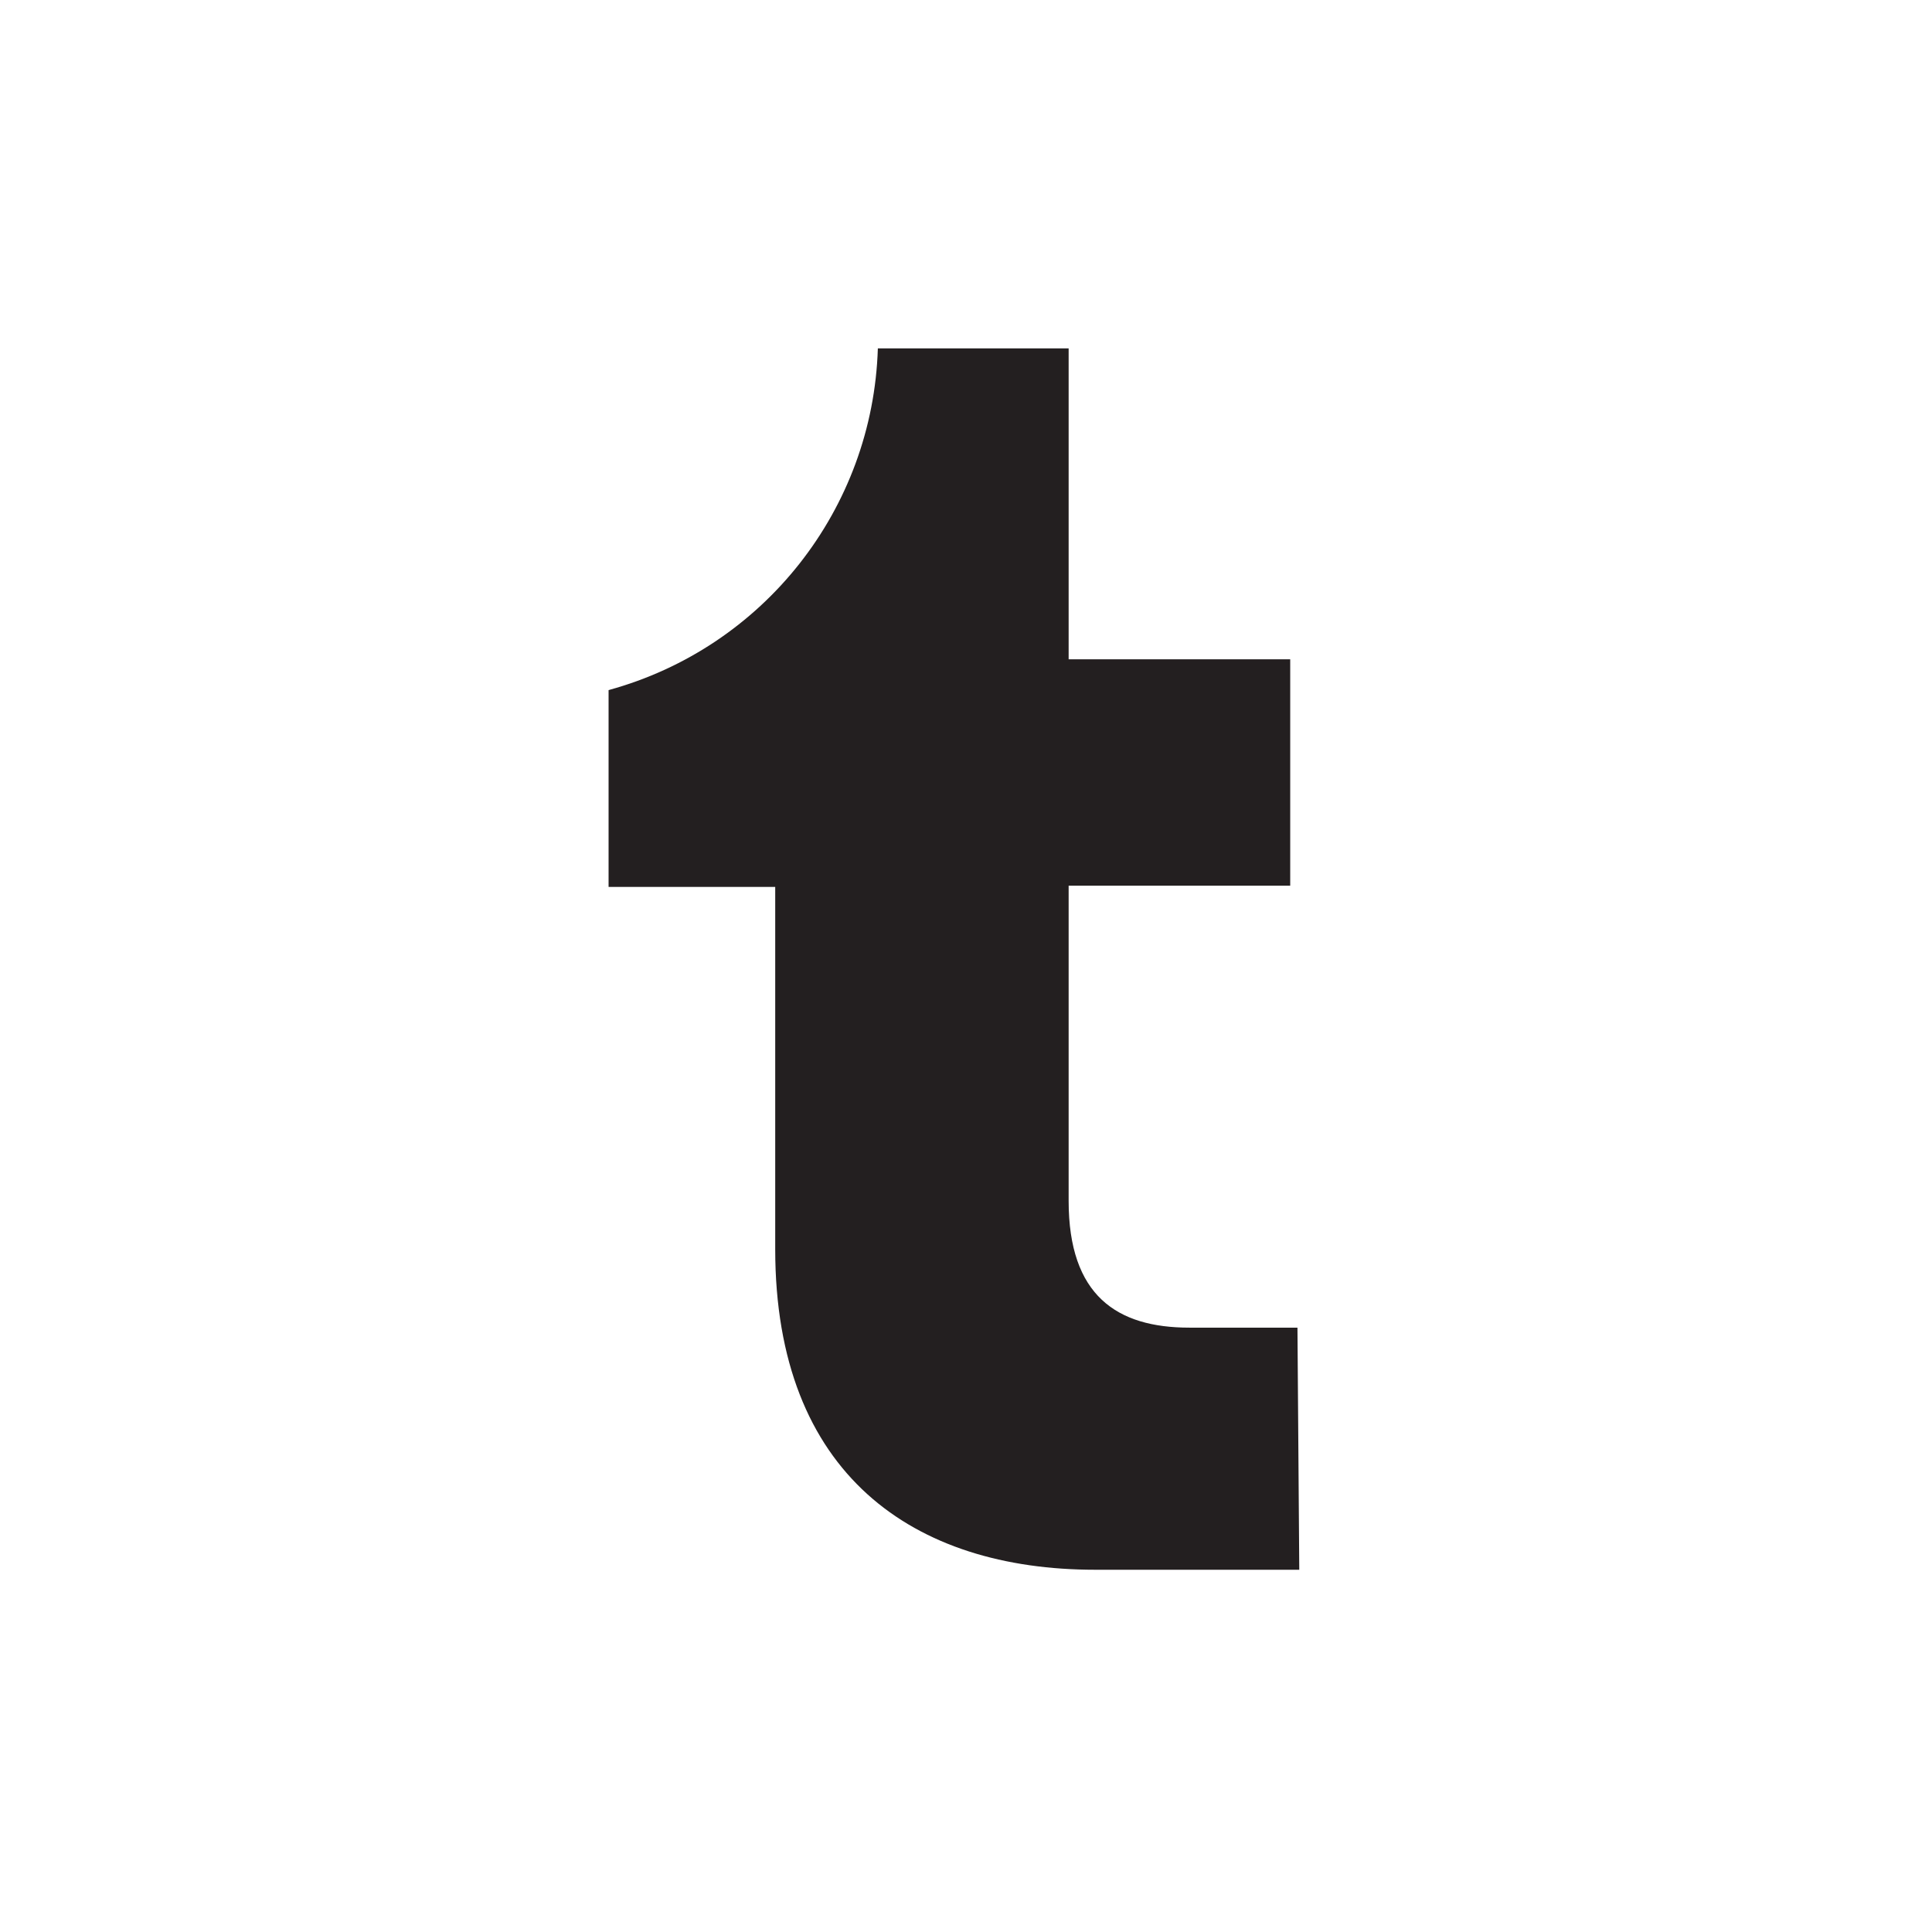
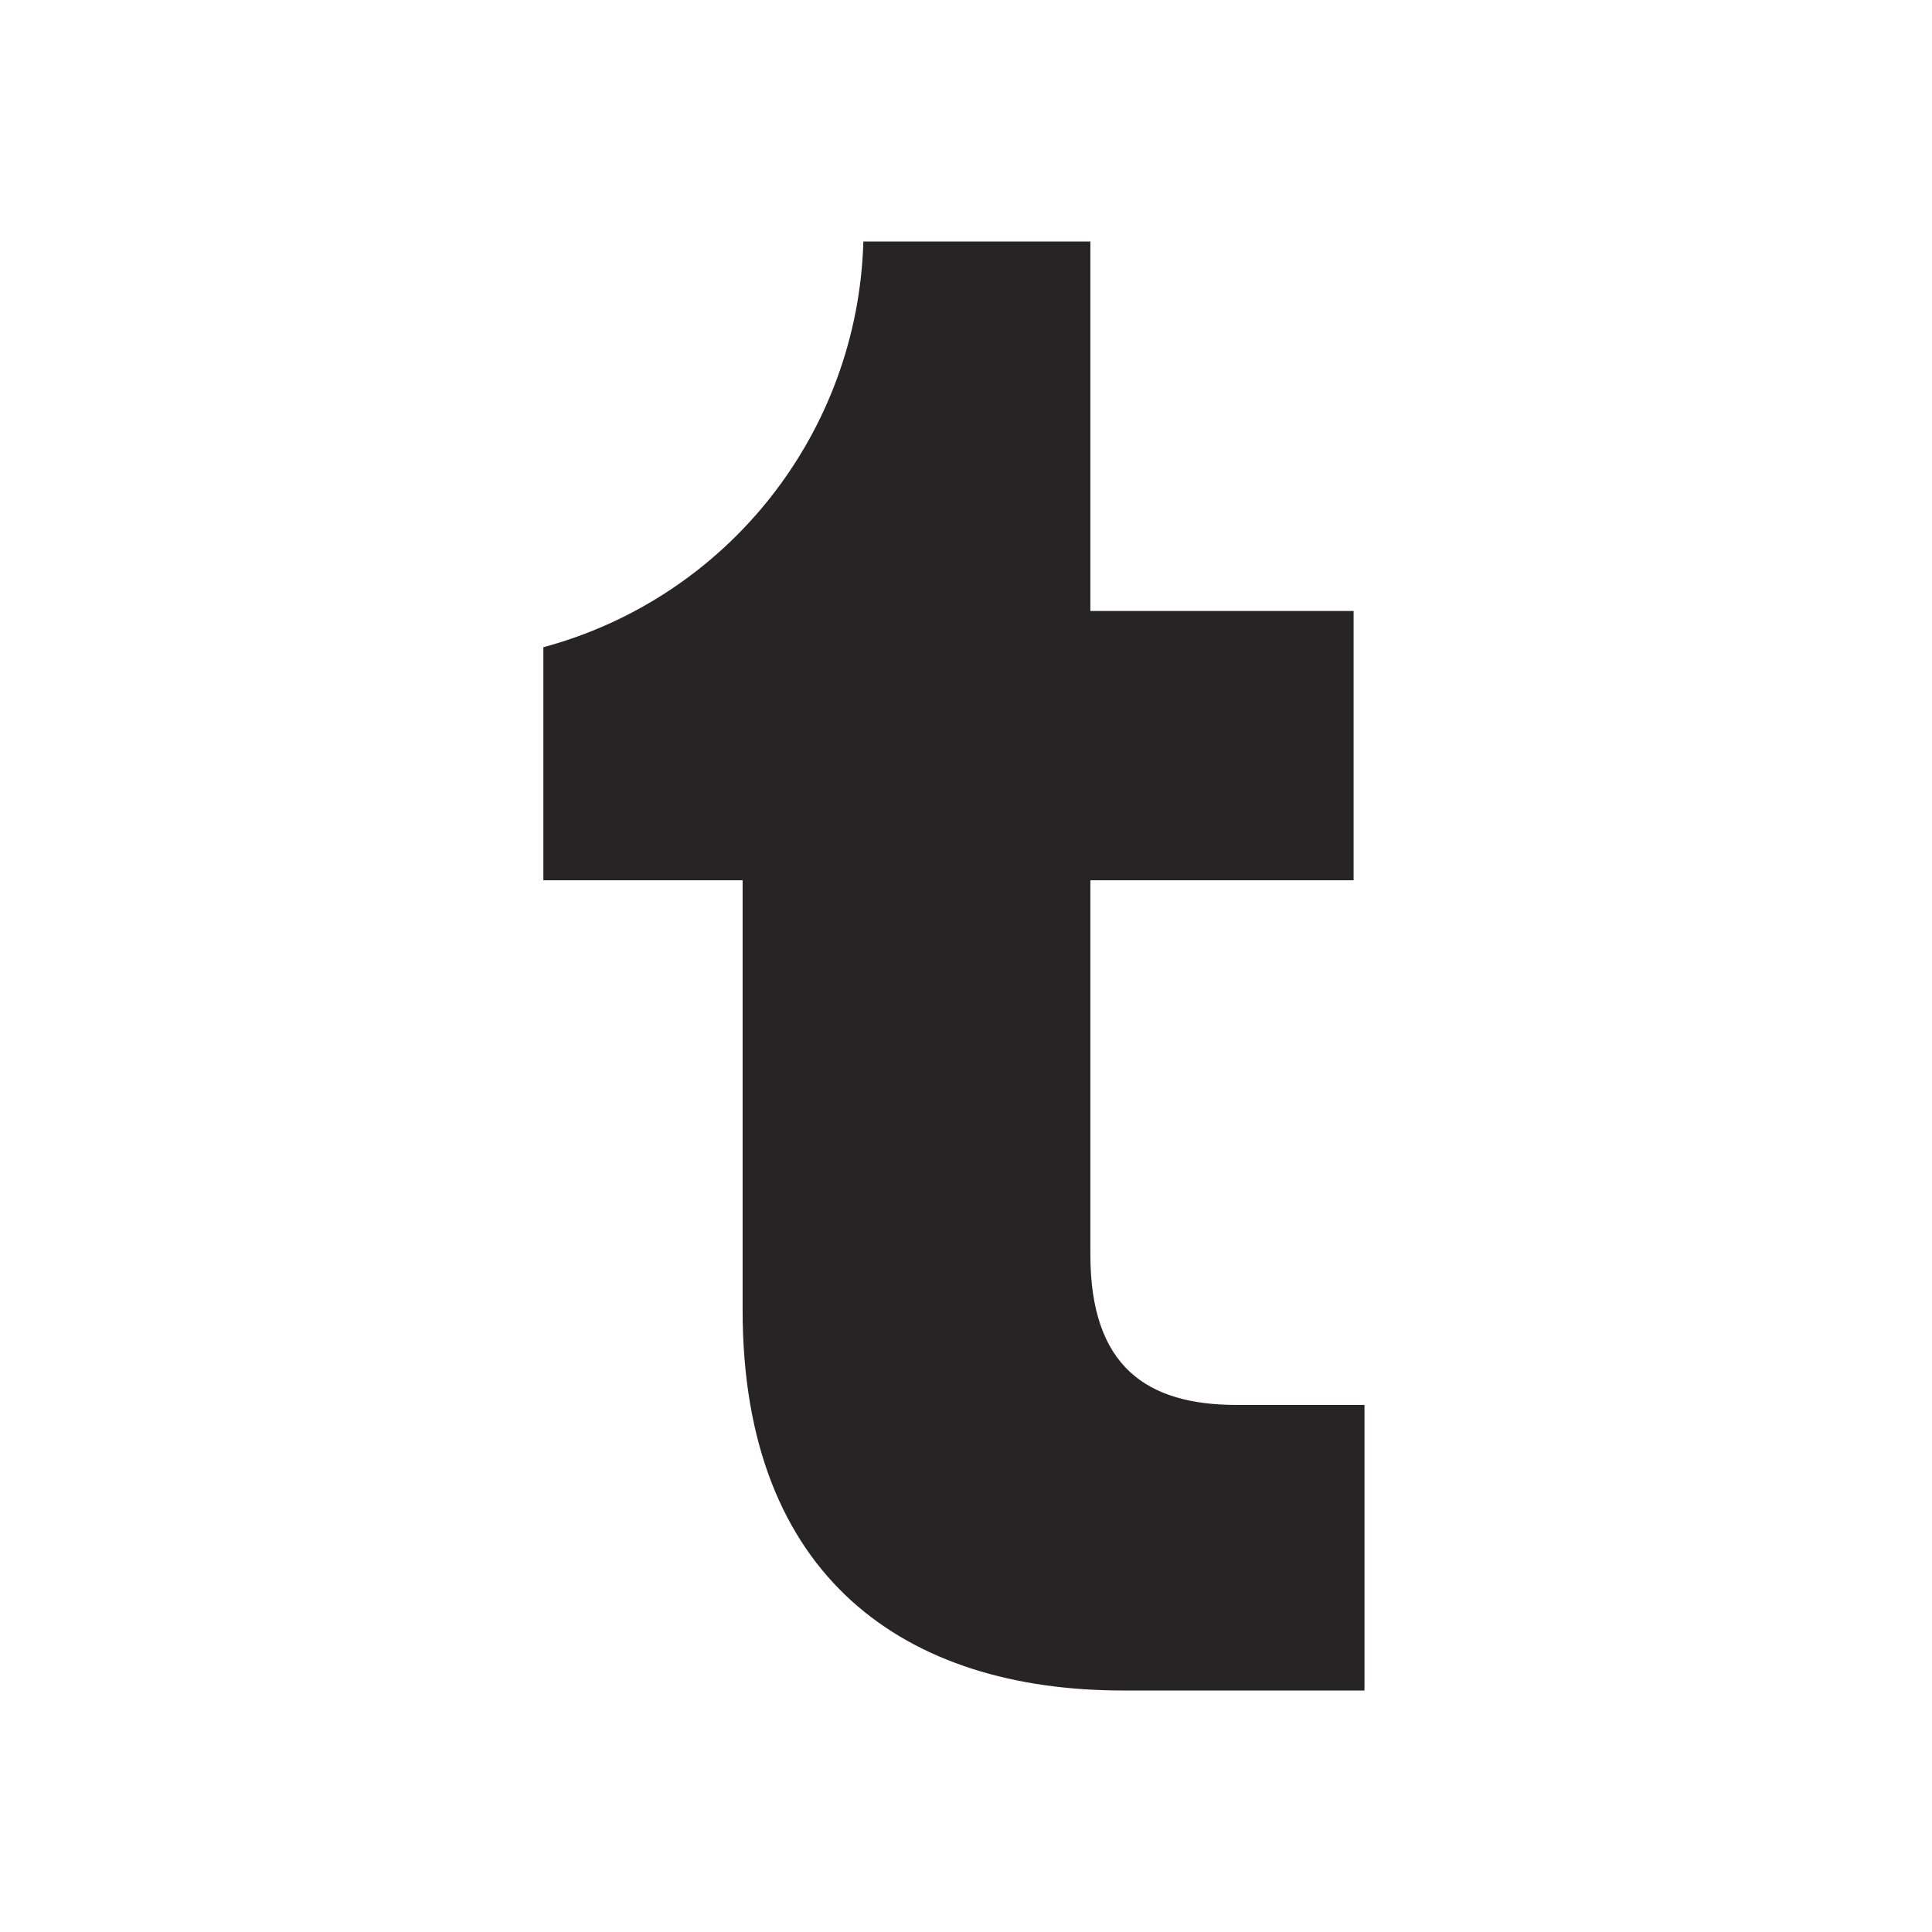
<svg xmlns="http://www.w3.org/2000/svg" id="icon" viewBox="0 0 32 32">
  <defs>
-     <style>.cls-1{fill:#231f20;}.cls-2{fill:none;}</style>
+     <style>.cls-1{fill:#272425;}.cls-2{fill:none;}</style>
  </defs>
-   <path class="cls-1" d="M21.52,26H18.14c-3,0-5.3-1.57-5.3-5.31v-6H10.08V11.43a6.06,6.06,0,0,0,4.46-5.66H17.7v5.15h3.67v3.75H17.7v5.22c0,1.57.8,2.1,2,2.1h1.79Z" />
+   <path class="cls-1" d="M22.6,28h-4c-3.59,0-6.3-1.86-6.3-6.3V14.58H9V10.72A7.17,7.17,0,0,0,14.3,4h3.76v6.12h4.36v4.46H18.06v6.2c0,1.86.94,2.49,2.42,2.49H22.6Z" />
  <rect id="_Transparent_Rectangle_" data-name="&lt;Transparent Rectangle&gt;" class="cls-2" width="32" height="32" />
</svg>
